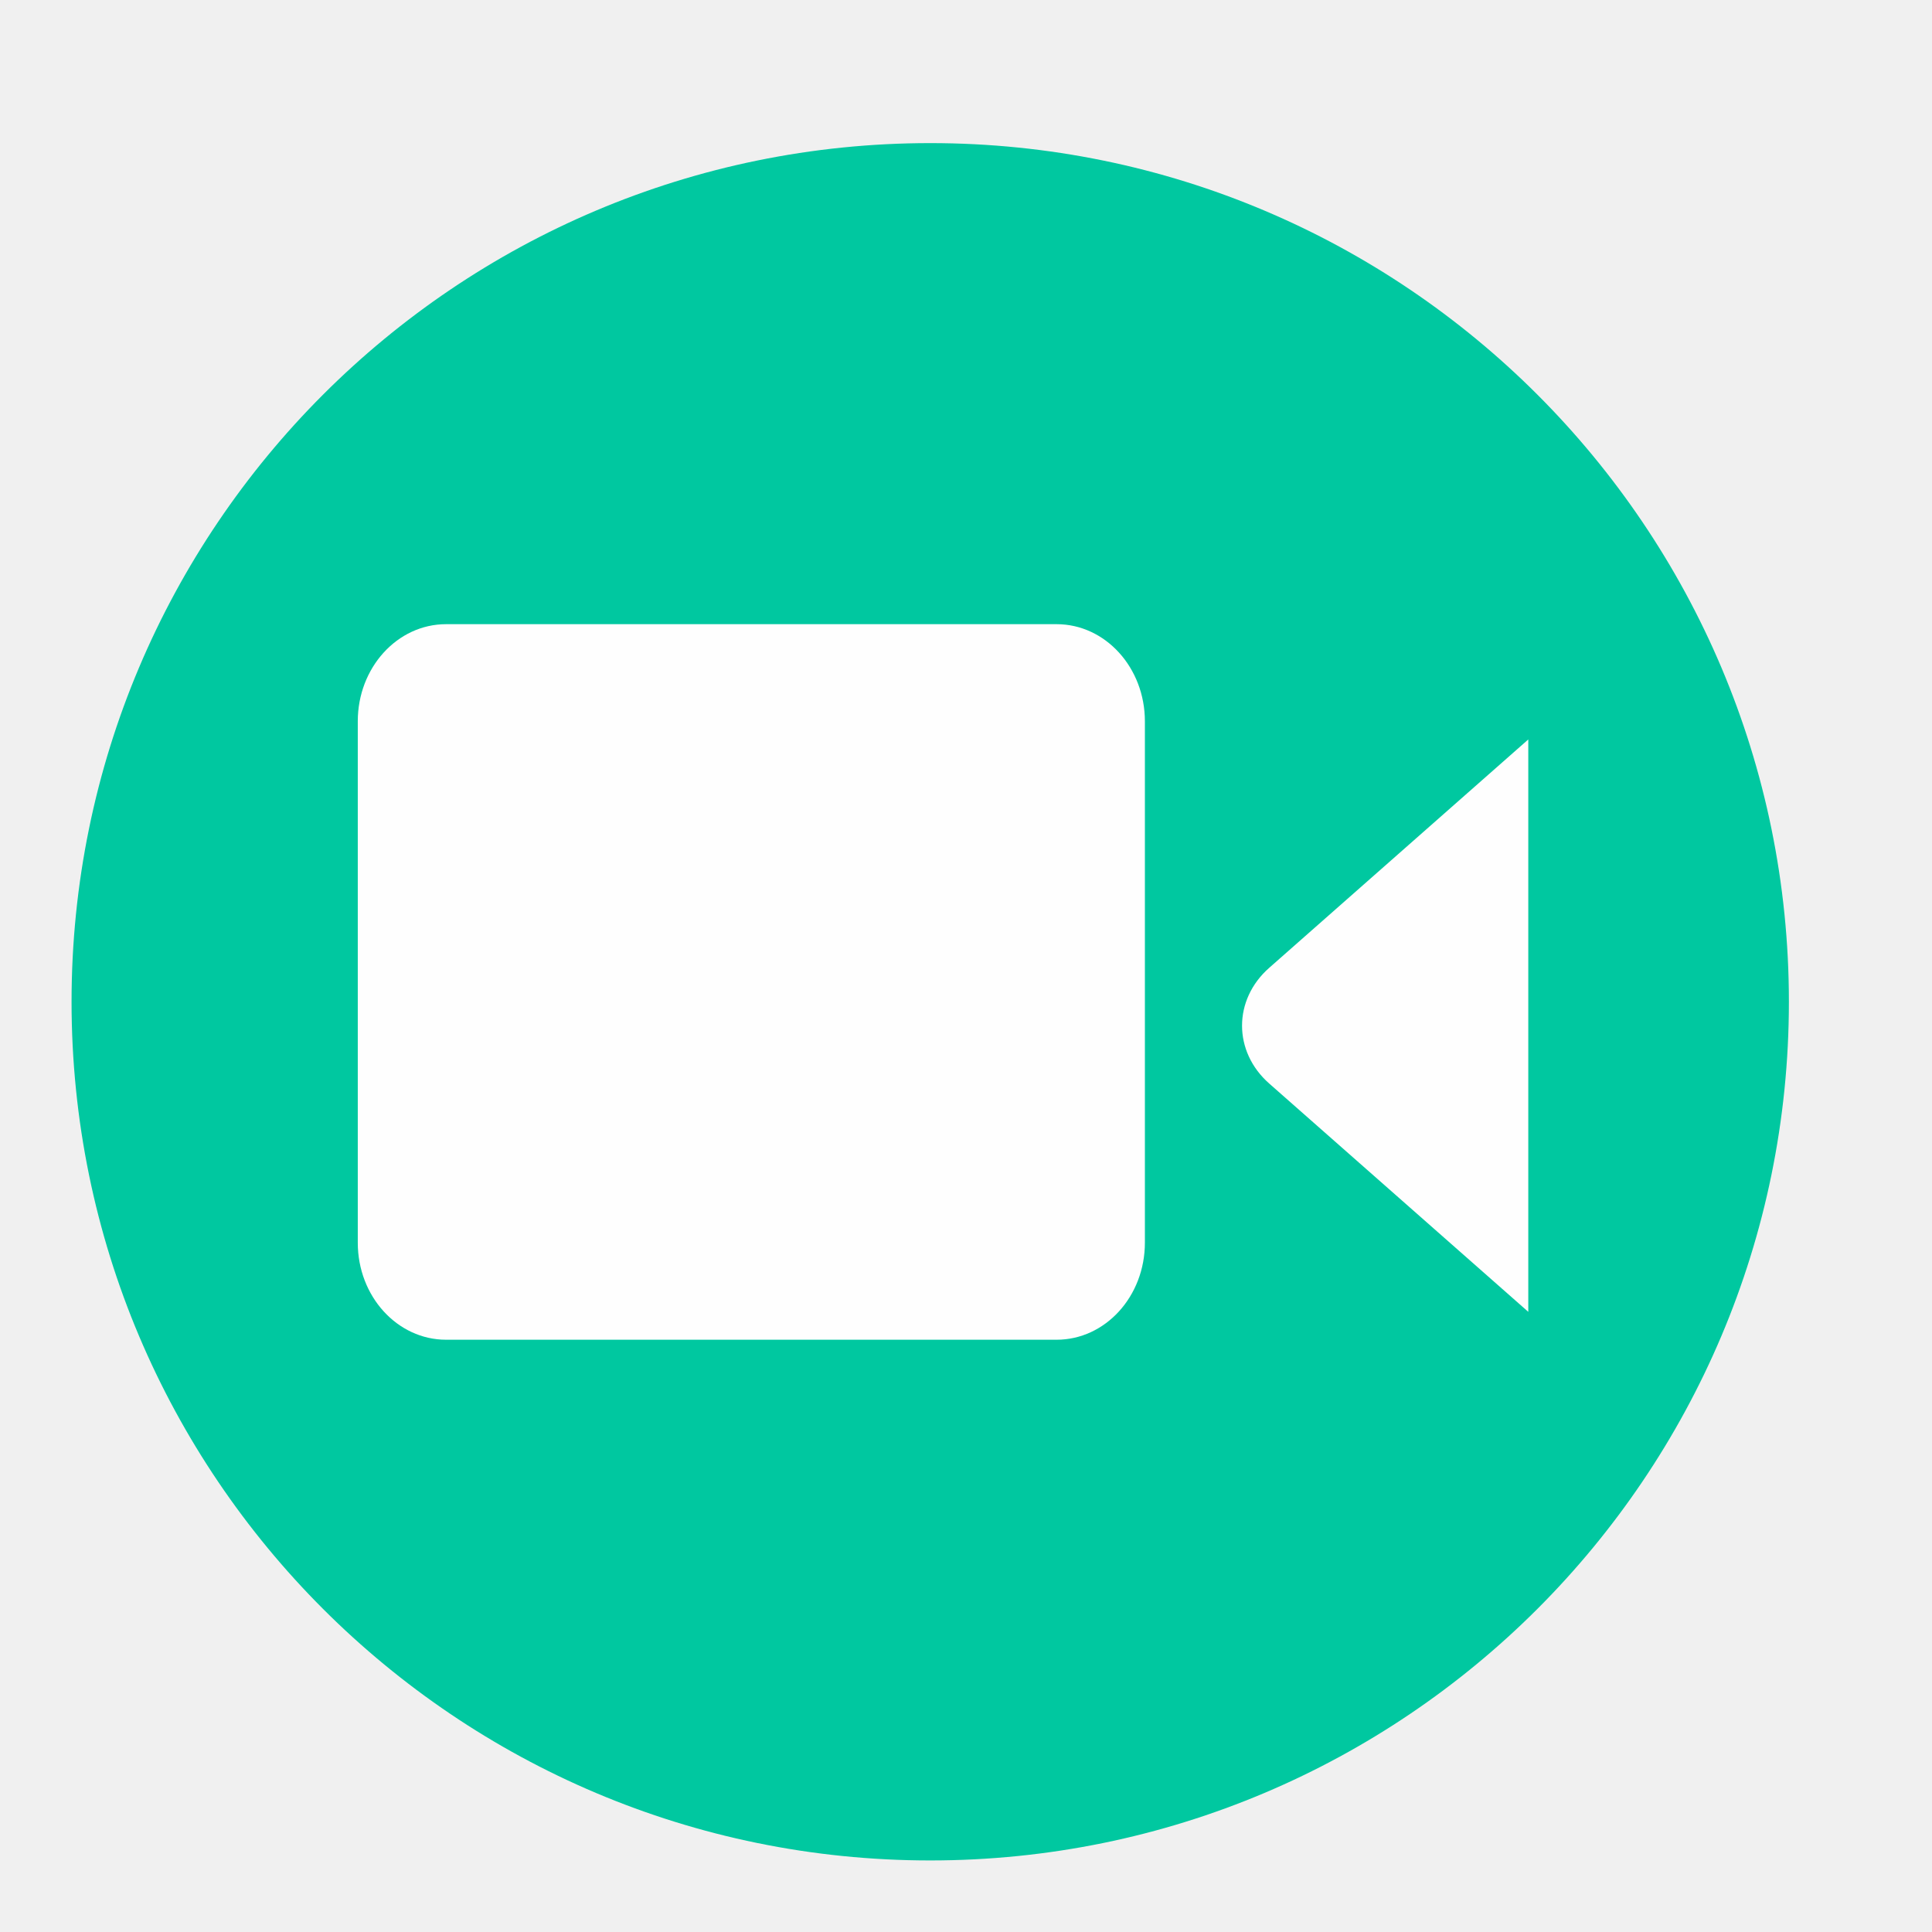
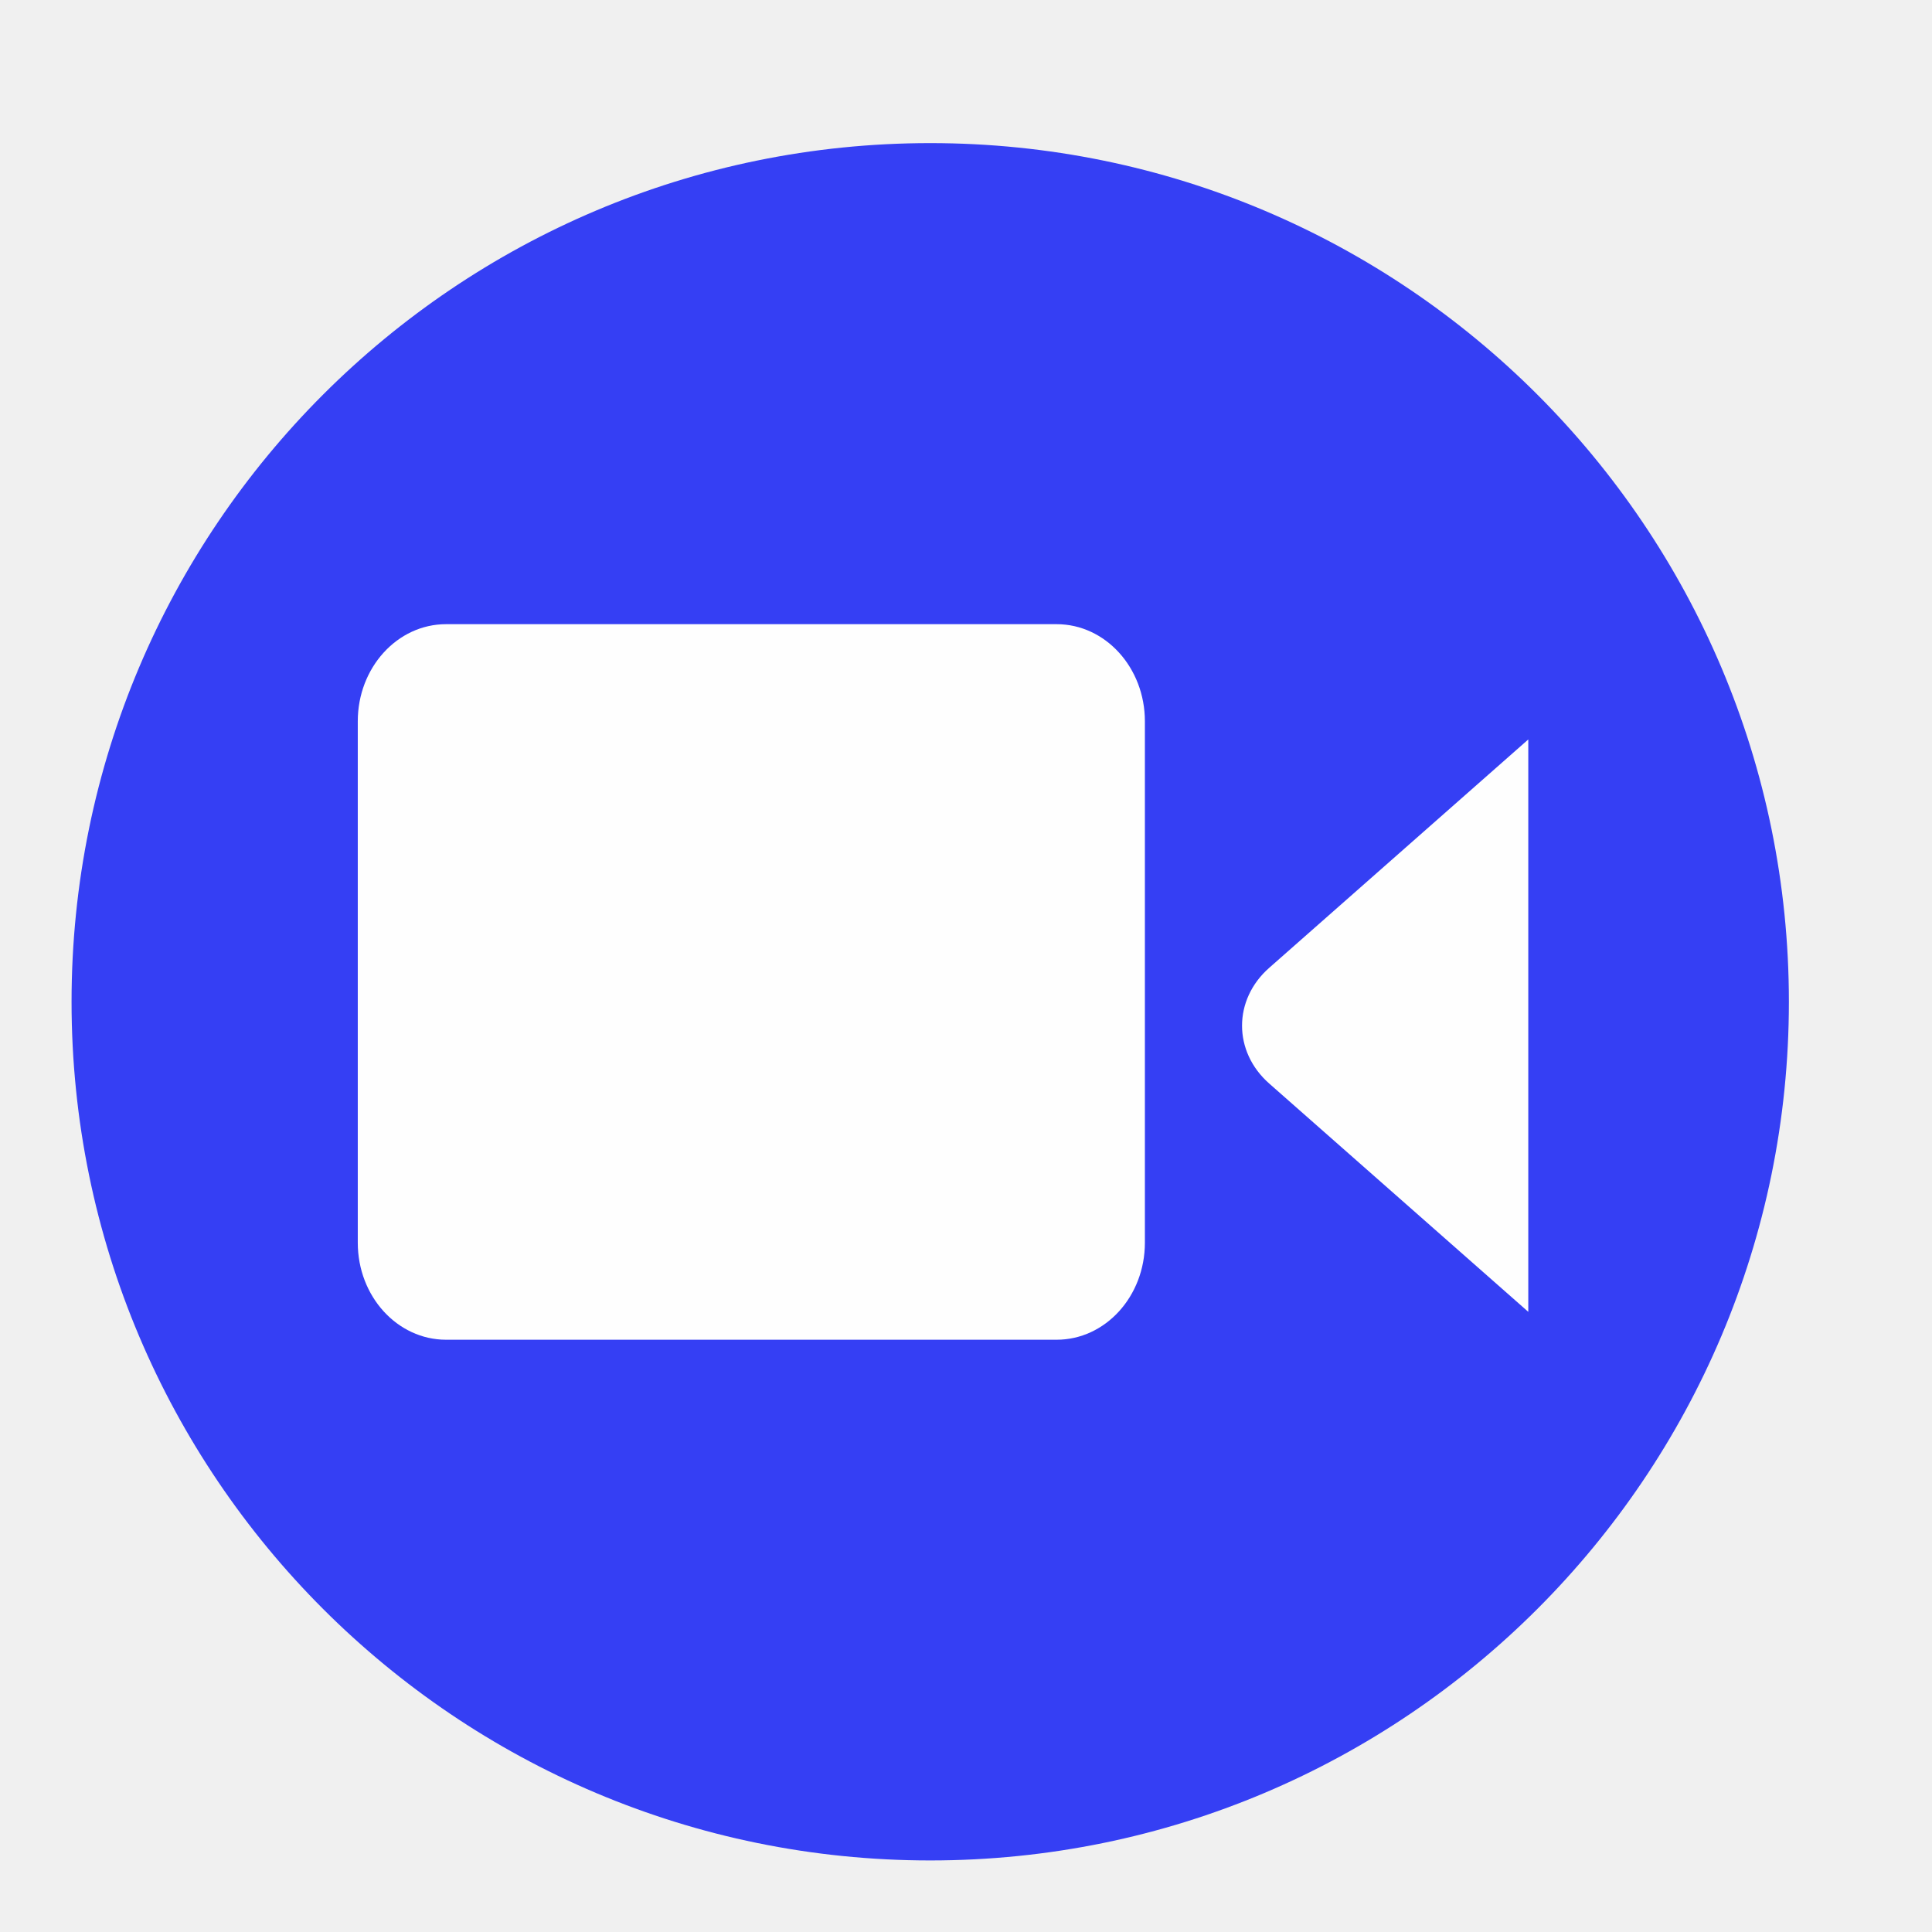
<svg xmlns="http://www.w3.org/2000/svg" xmlns:xlink="http://www.w3.org/1999/xlink" width="27" height="27">
  <defs>
    <path id="a" d="M.03 0H26.62v26.592H.029z" />
  </defs>
  <g fill="none" fill-rule="evenodd">
    <mask id="b" fill="#fff">
      <use xlink:href="#a" />
    </mask>
-     <path d="M25 14c0 6.627-5.373 12-12 12S1 20.627 1 14 6.373 2 13 2s12 5.373 12 12" fill="#00c8a0" mask="url(#b)" />
+     <path d="M25 14c0 6.627-5.373 12-12 12S1 20.627 1 14 6.373 2 13 2s12 5.373 12 12" fill="#353FF4" mask="url(#b)" />
    <path d="M21.358 10.334l-3.62 3.191c-.507.446-.507 1.172 0 1.618l3.62 3.19v-8zM16 17.367c0 .749-.552 1.356-1.234 1.356H6.234c-.682 0-1.234-.607-1.234-1.356V10.08c0-.749.552-1.357 1.234-1.357h8.532c.682 0 1.234.608 1.234 1.357v7.287z" fill="#FEFEFE" mask="url(#b)" />
  </g>
</svg>
